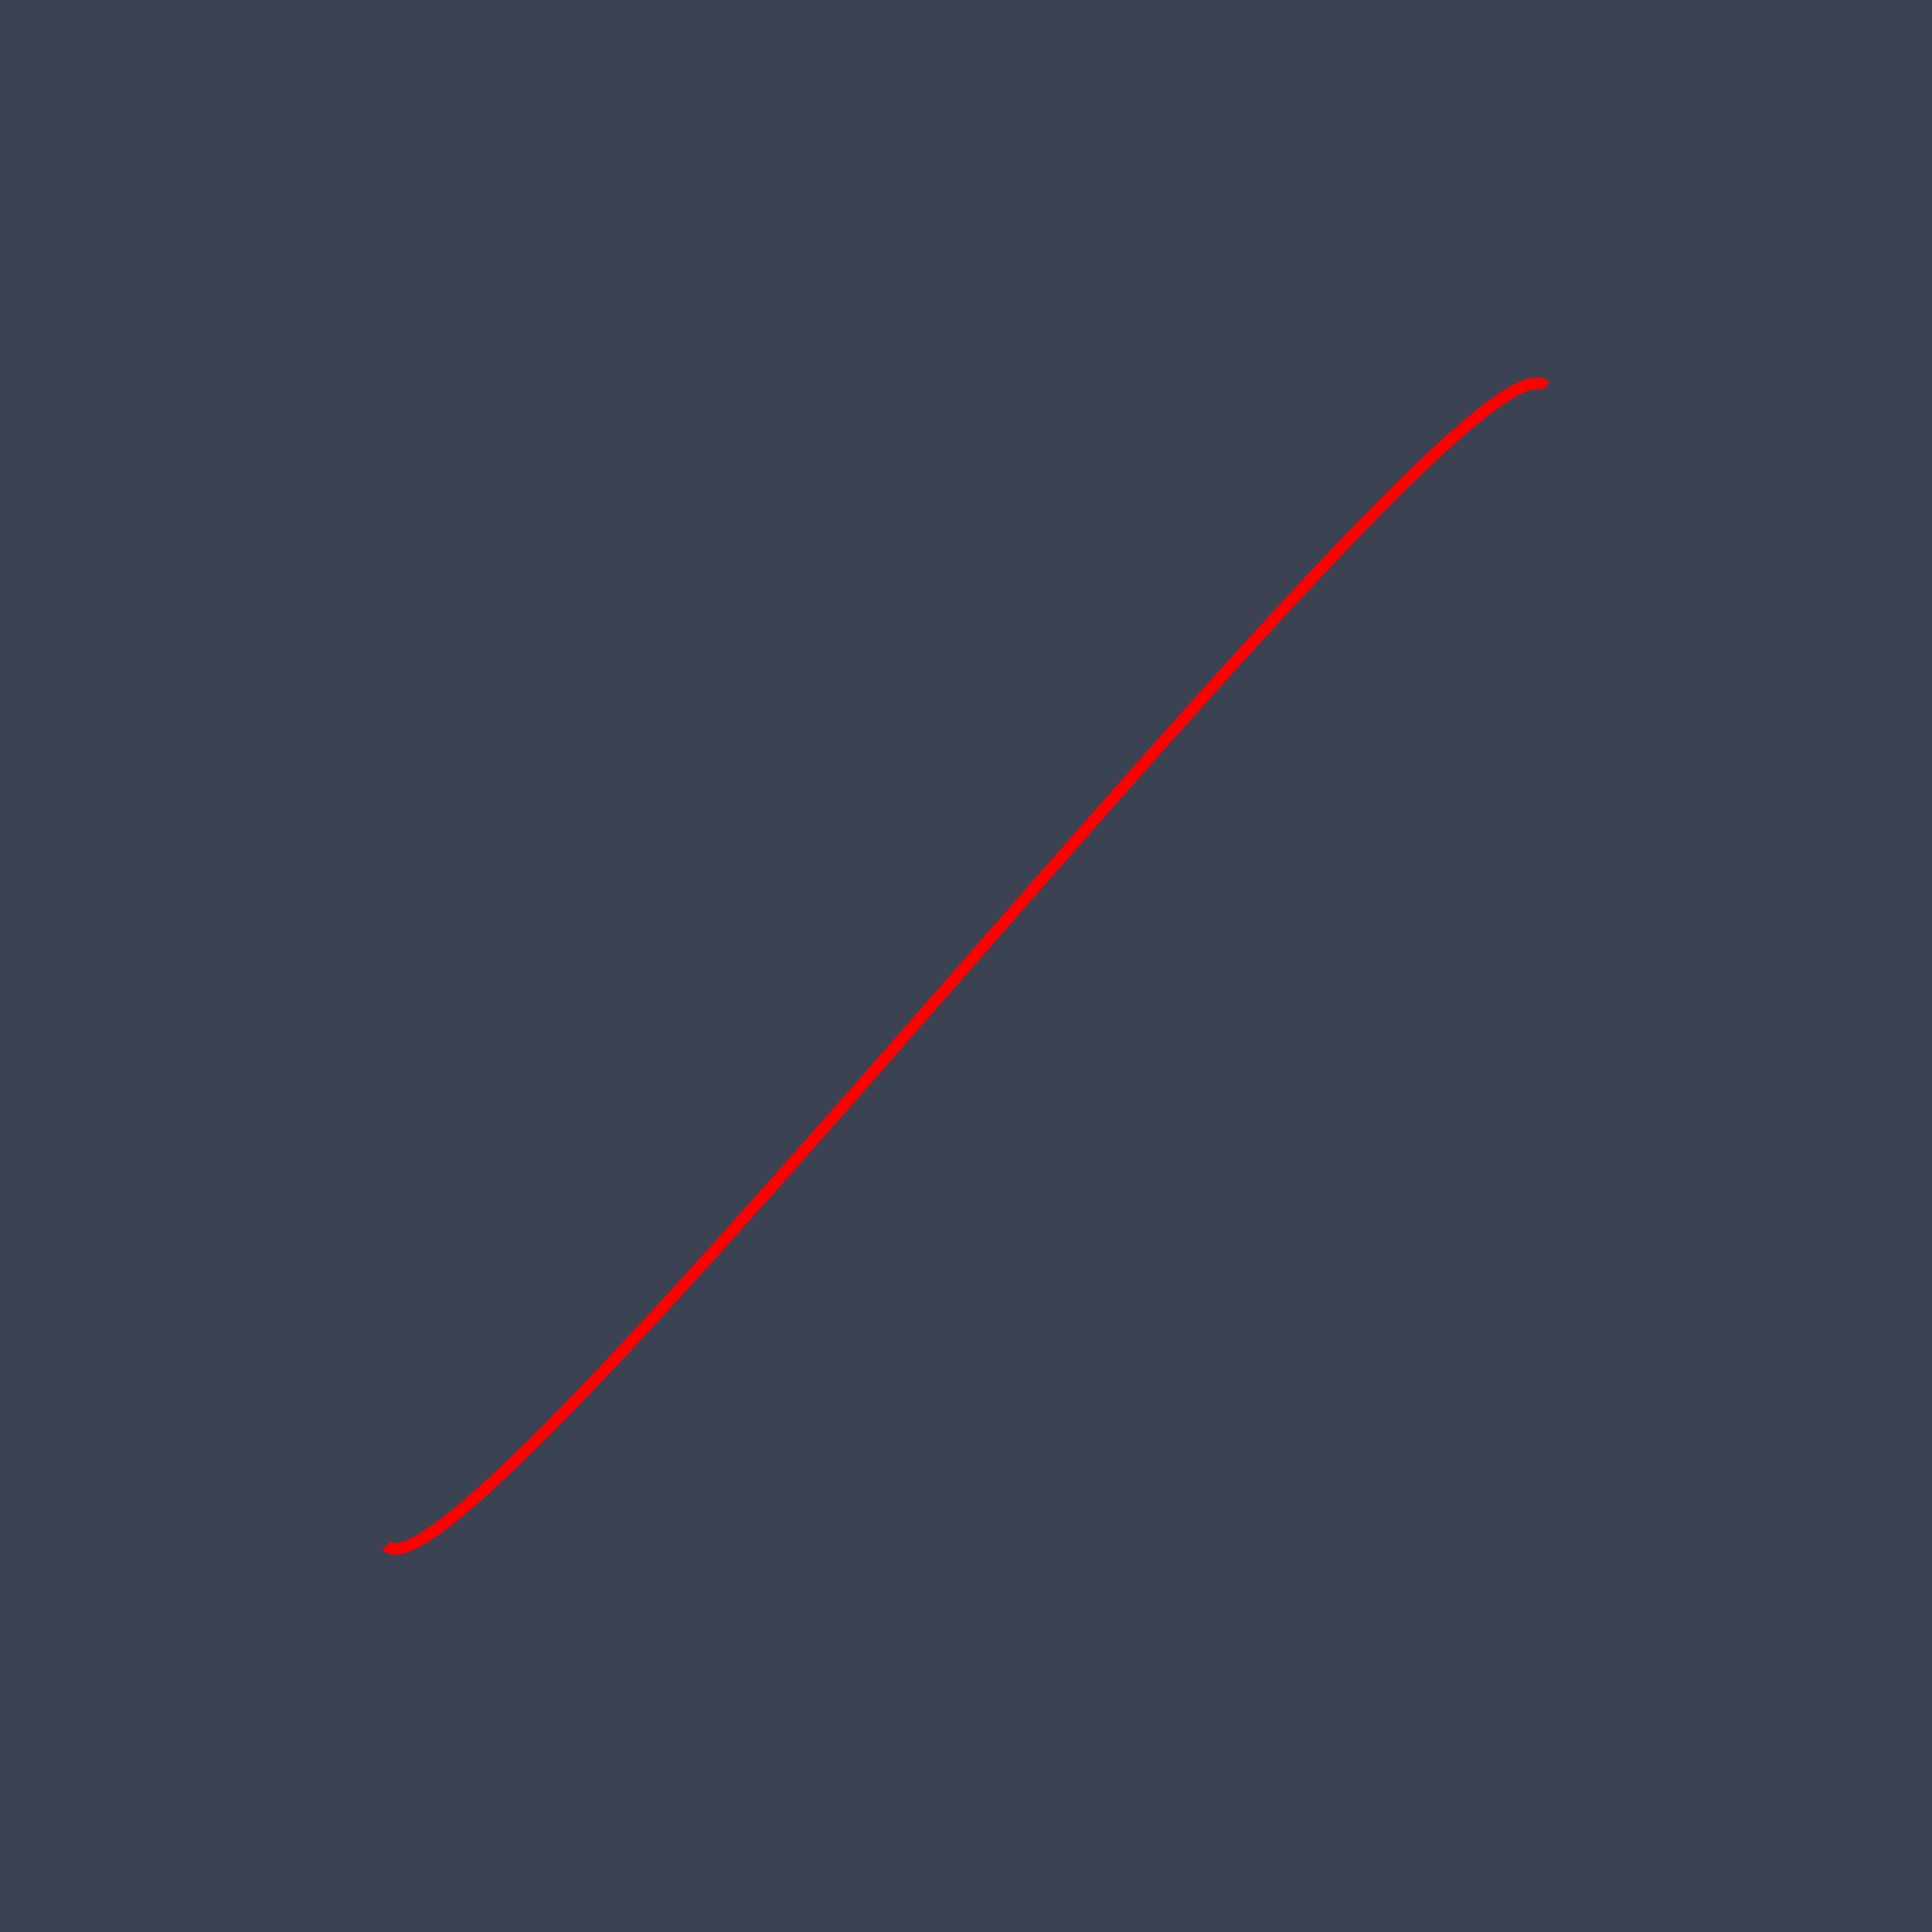
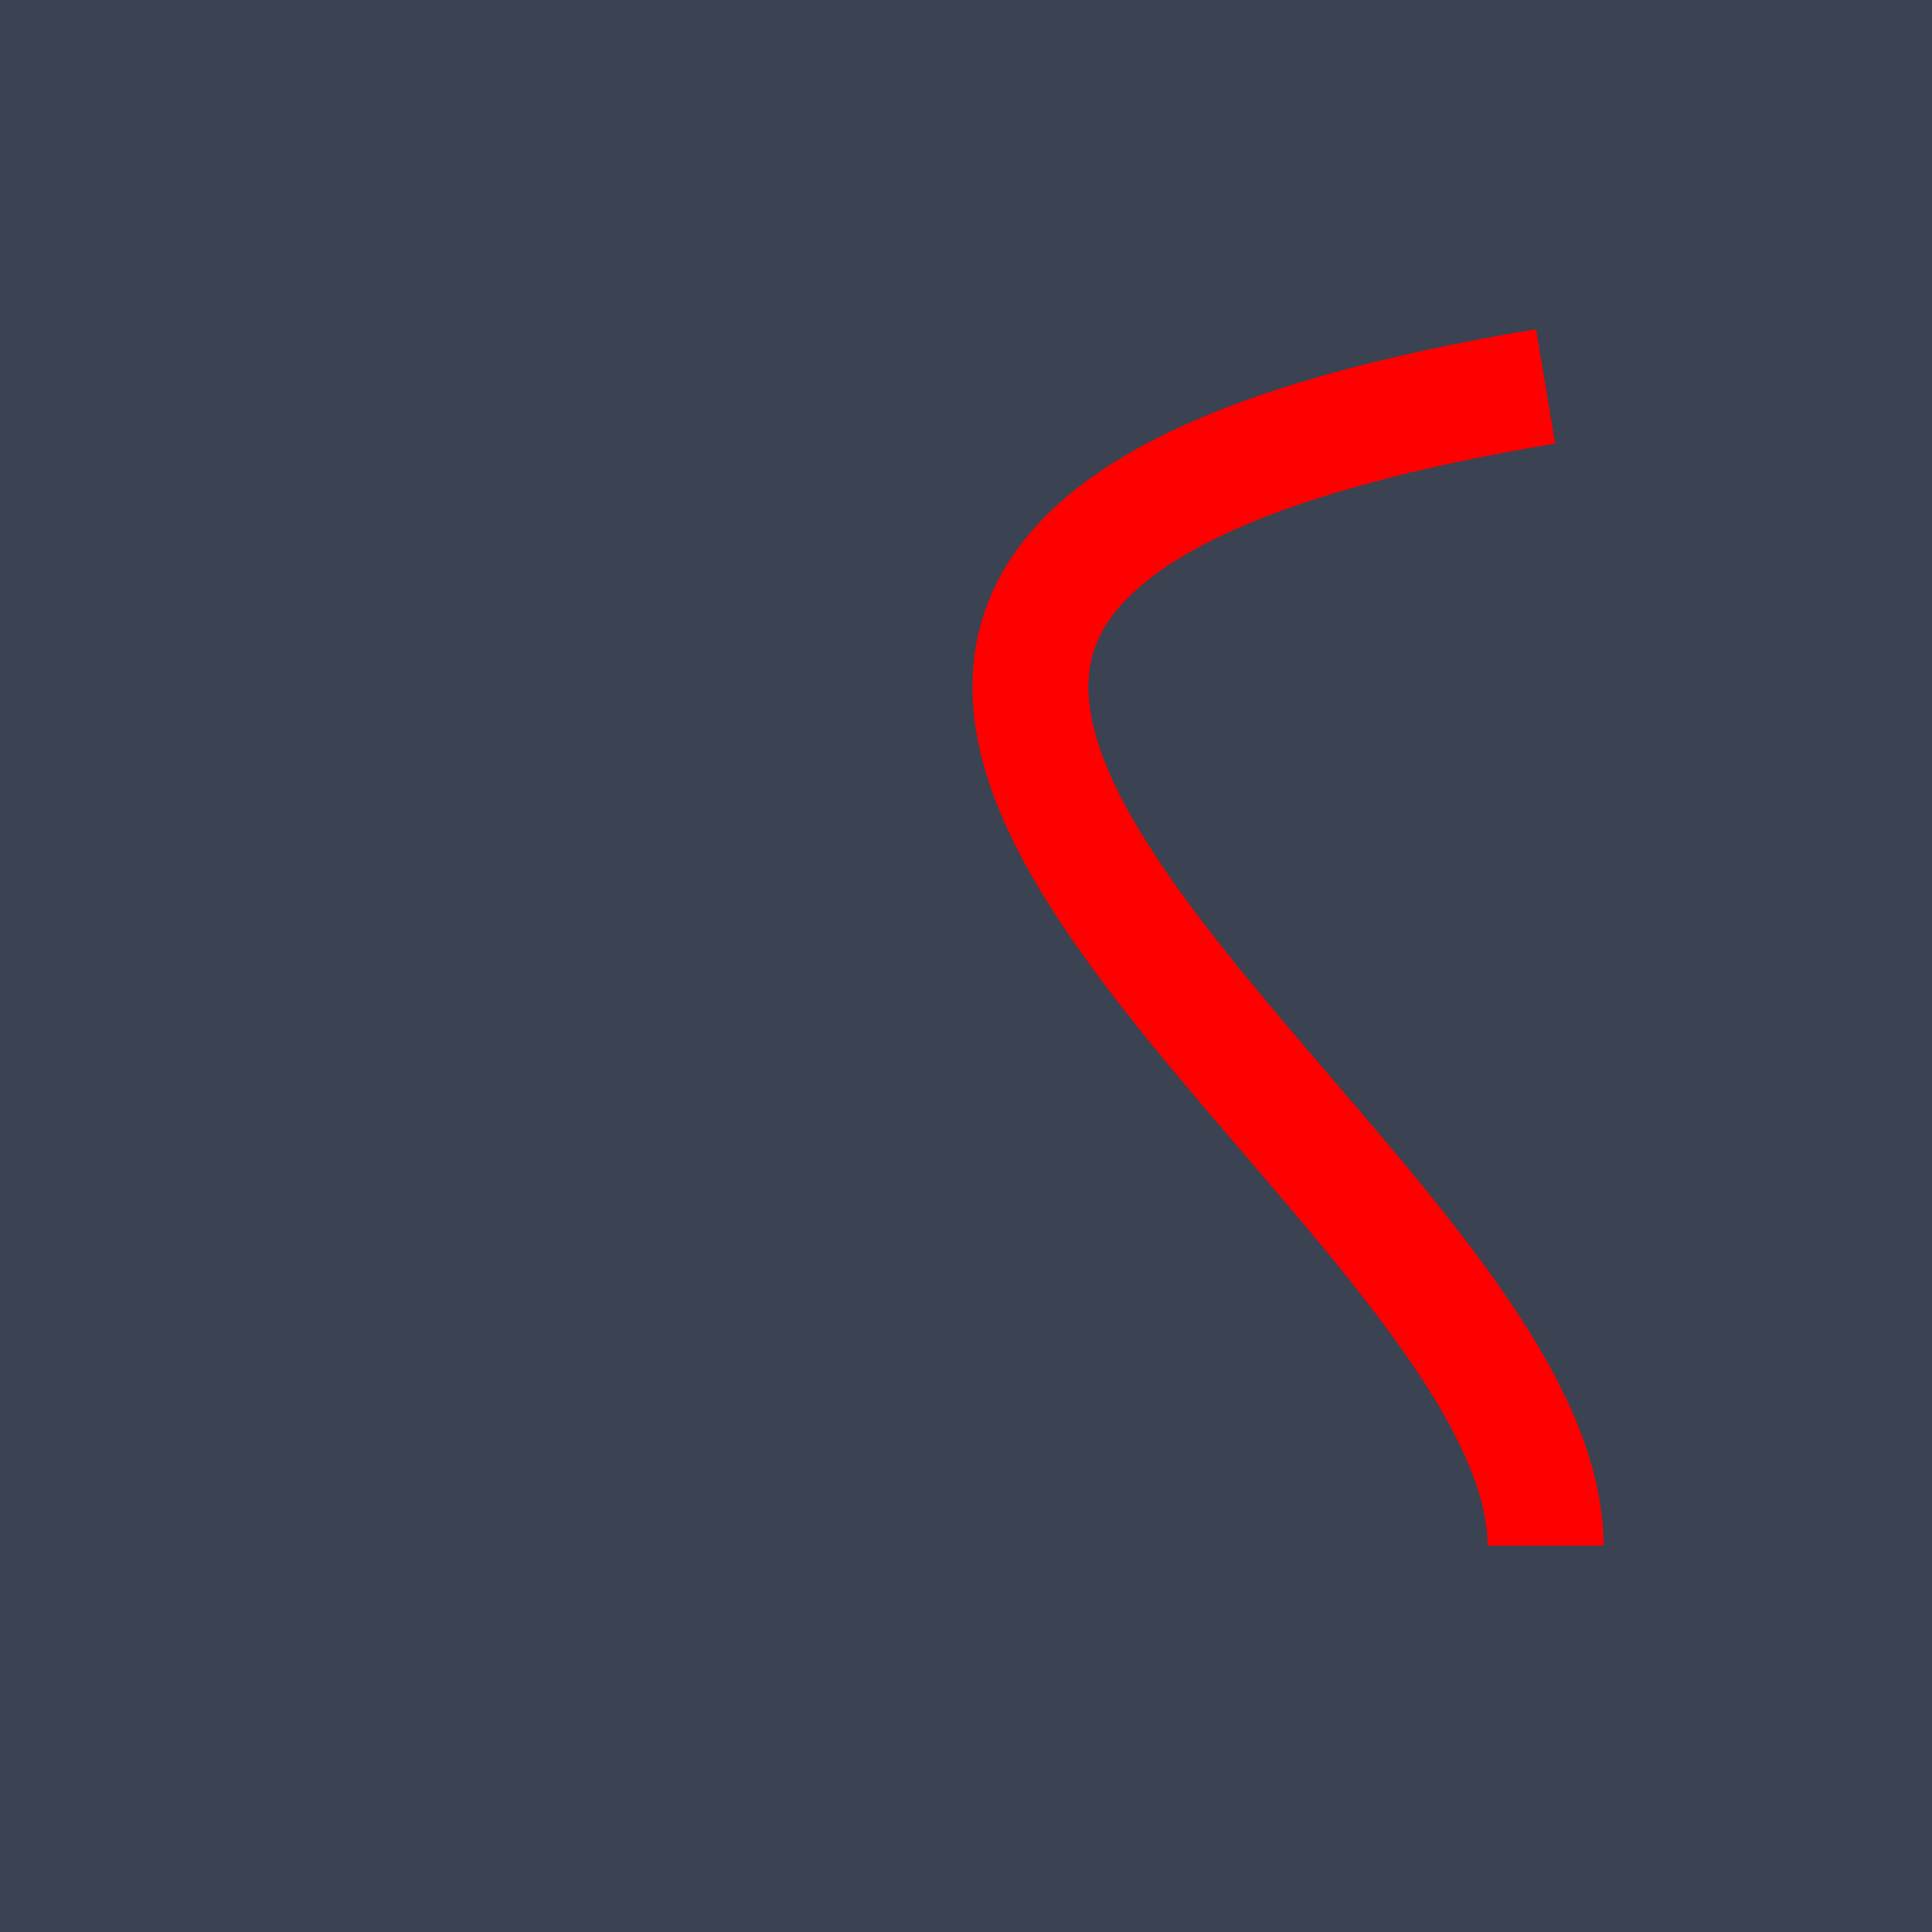
<svg xmlns="http://www.w3.org/2000/svg" width="500" height="500" viewBox="0 0 500 500">
  <defs>
</defs>
  <rect x="0" y="0" width="500" height="500" fill="#3b4252" />
-   <path d="M100,400 C120,420,380,80,400,100" stroke="#ff0000" fill="none" stroke-width="3" />
+   <path d="M400,100 C100,150,400,300,400,400" stroke="#ff0000" fill="none" stroke-width="30" />
</svg>
